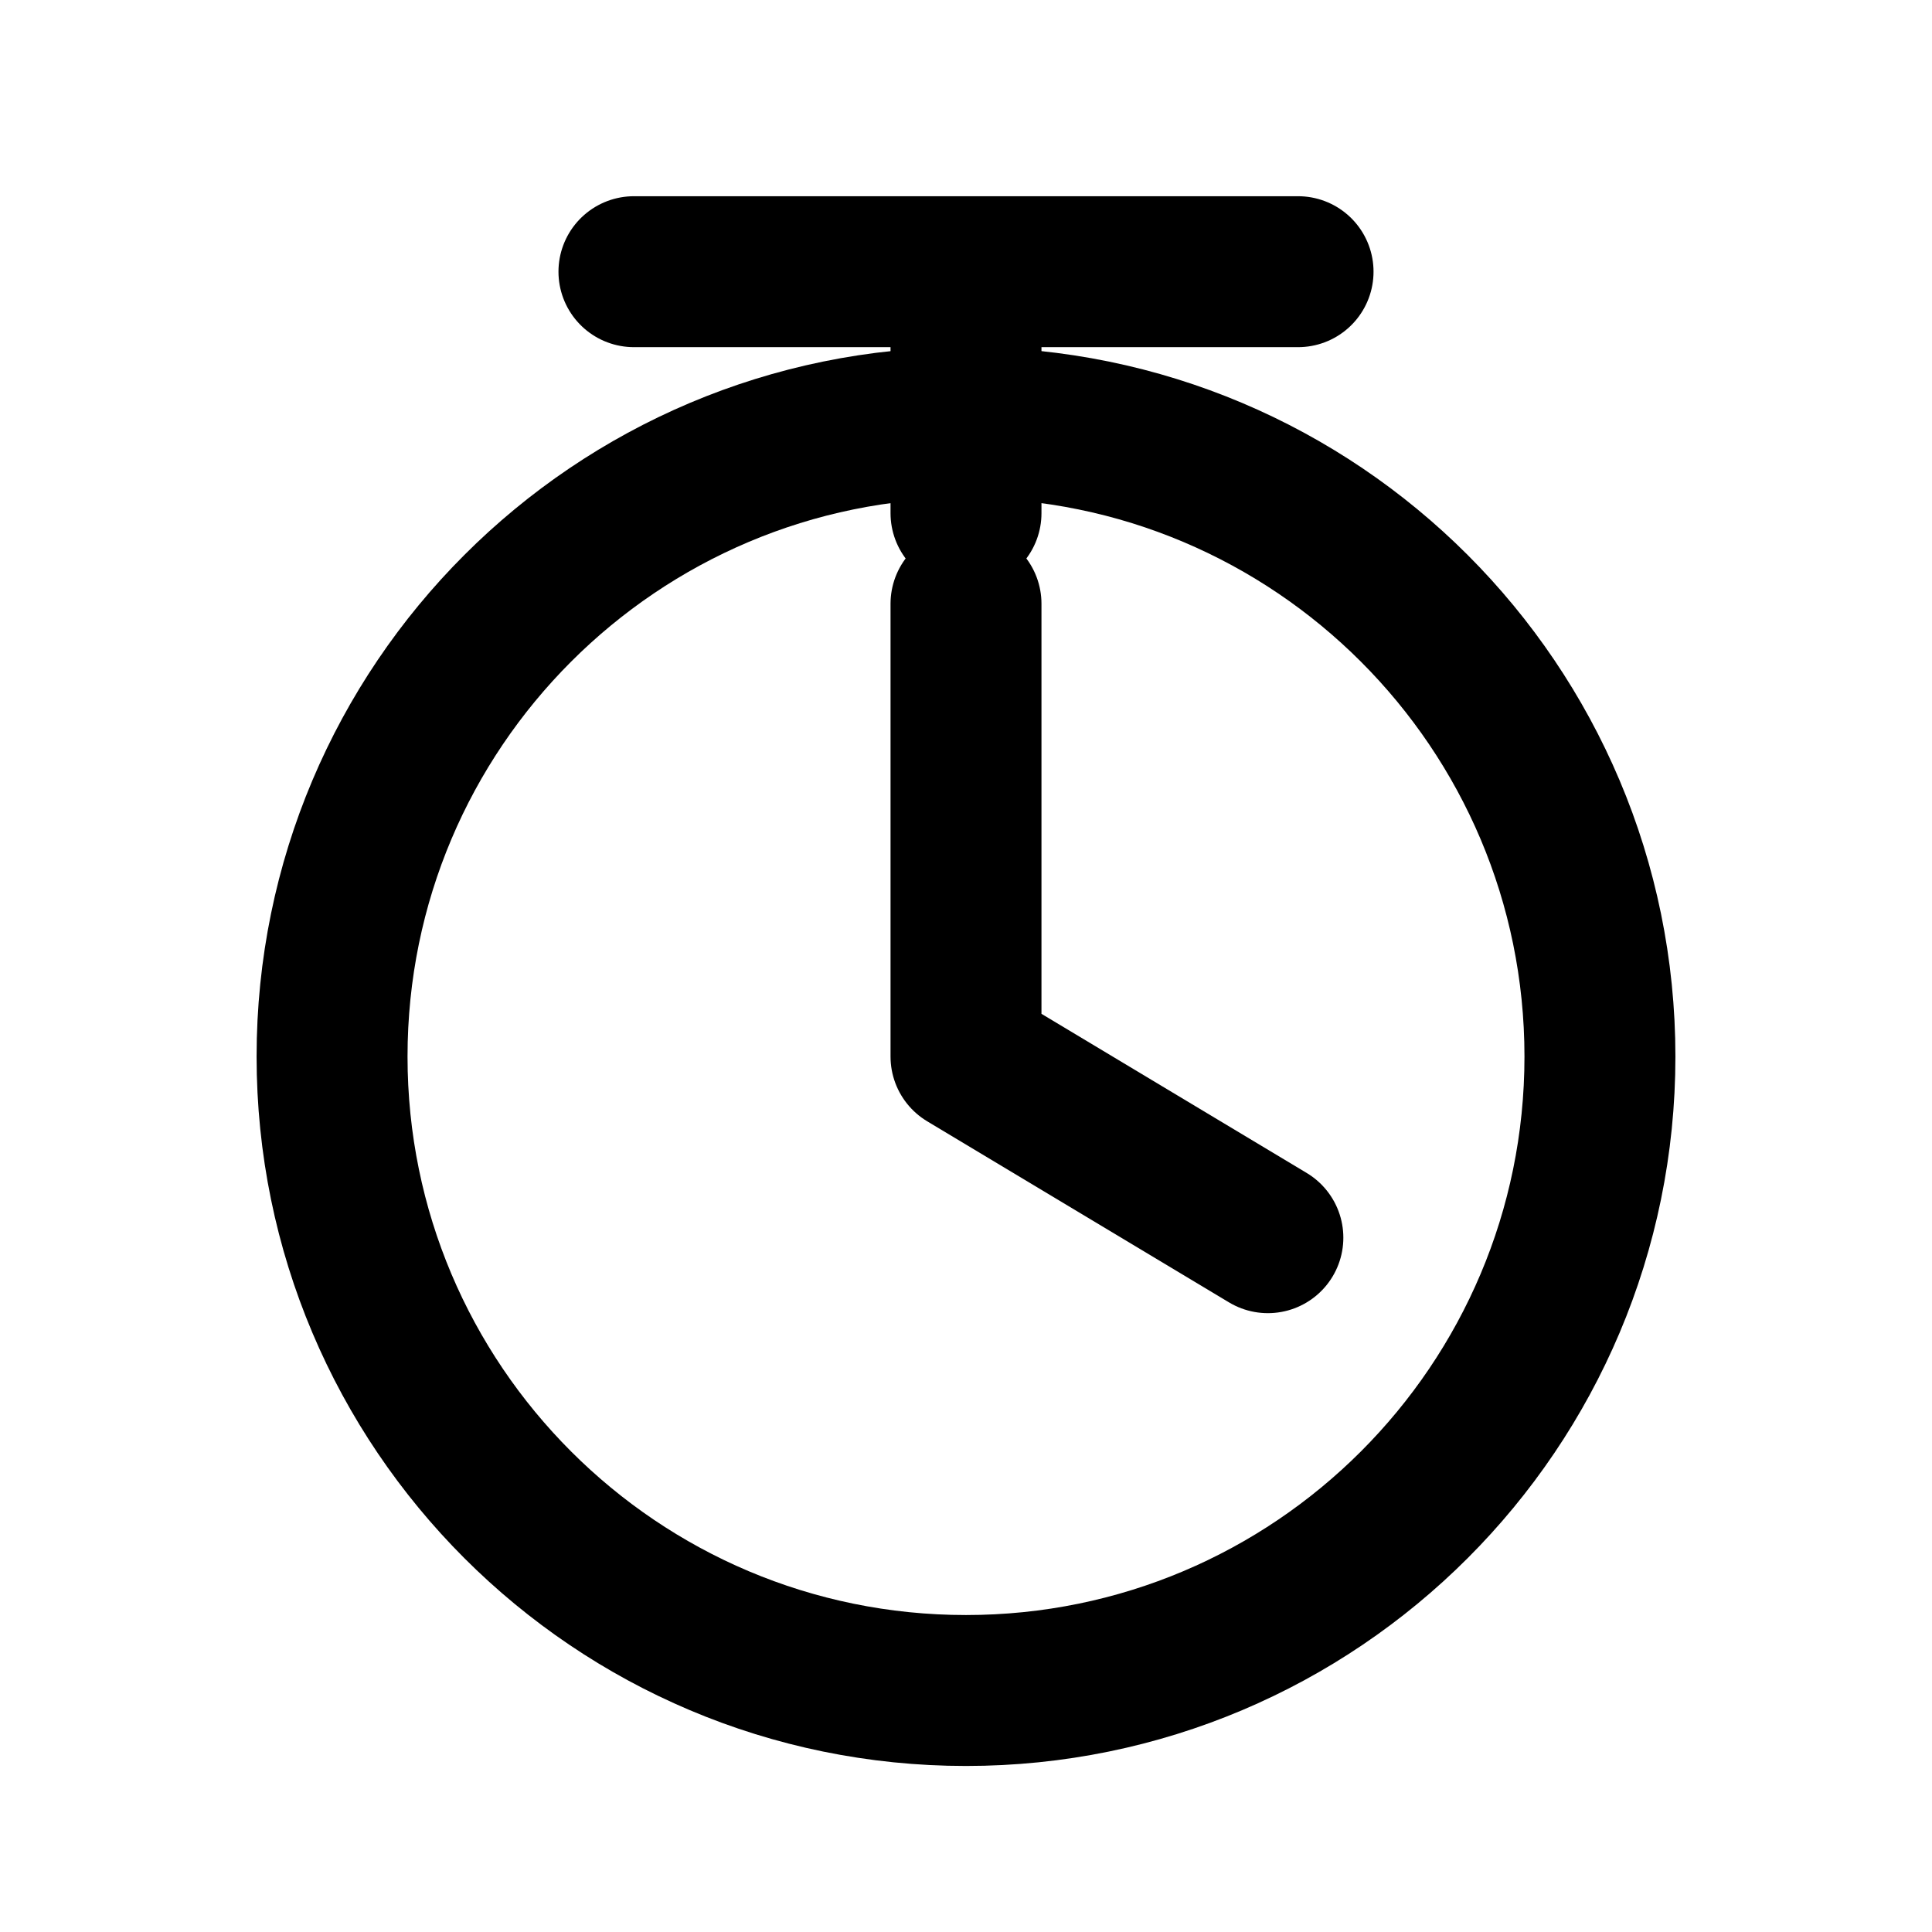
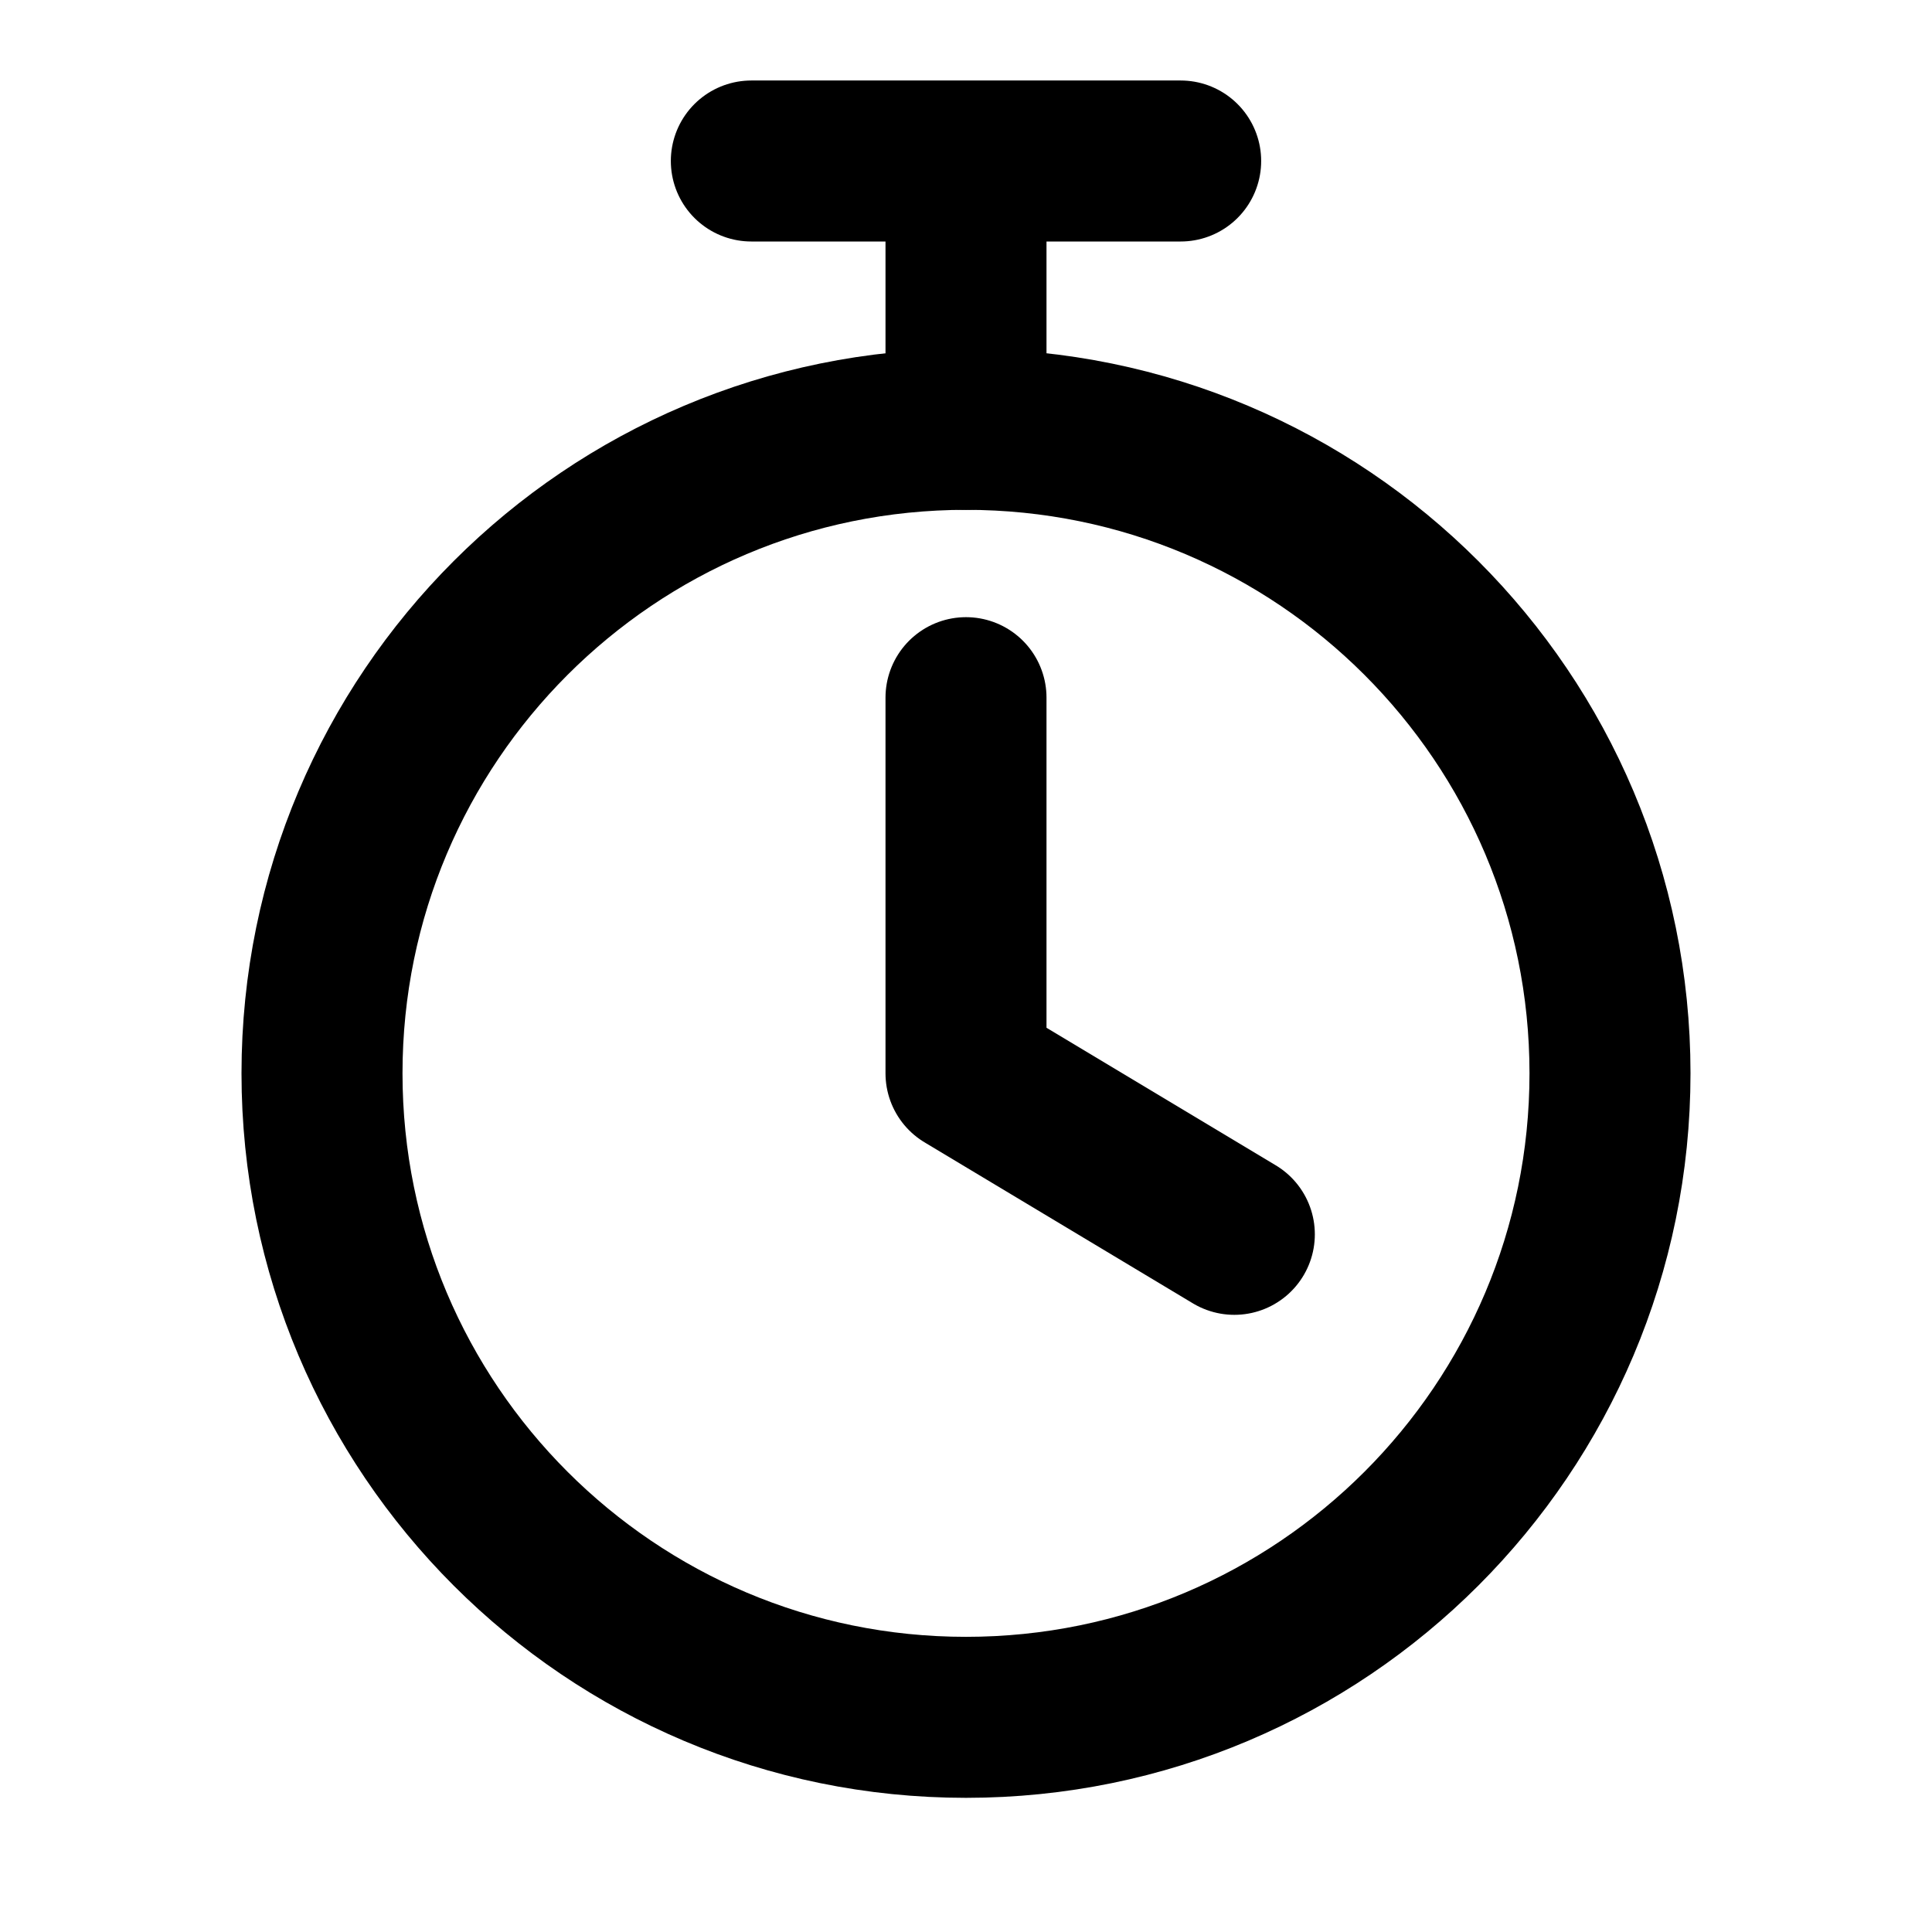
- <svg xmlns="http://www.w3.org/2000/svg" width="64" height="64" viewBox="0 0 64 64">
-   <circle cx="32" cy="35" r="21" fill="none" stroke="#000000" stroke-width="5" />
-   <path d="M21 9h22M32 9v8M32 20v15l10 6" fill="none" stroke="#000000" stroke-linecap="round" stroke-linejoin="round" stroke-width="5" />
+ <svg xmlns="http://www.w3.org/2000/svg" width="18" height="18" viewBox="0 0 18 18" role="img" aria-labelledby="title">
+   <g fill="none" stroke="#000000" stroke-width="1.5" stroke-linecap="round" stroke-linejoin="round">
+     <circle cx="9" cy="10" r="6" />
+     <path d="M7 1.5h4M9 1.5V4M9 6.5V10l2.5 1.5" />
+   </g>
</svg>
